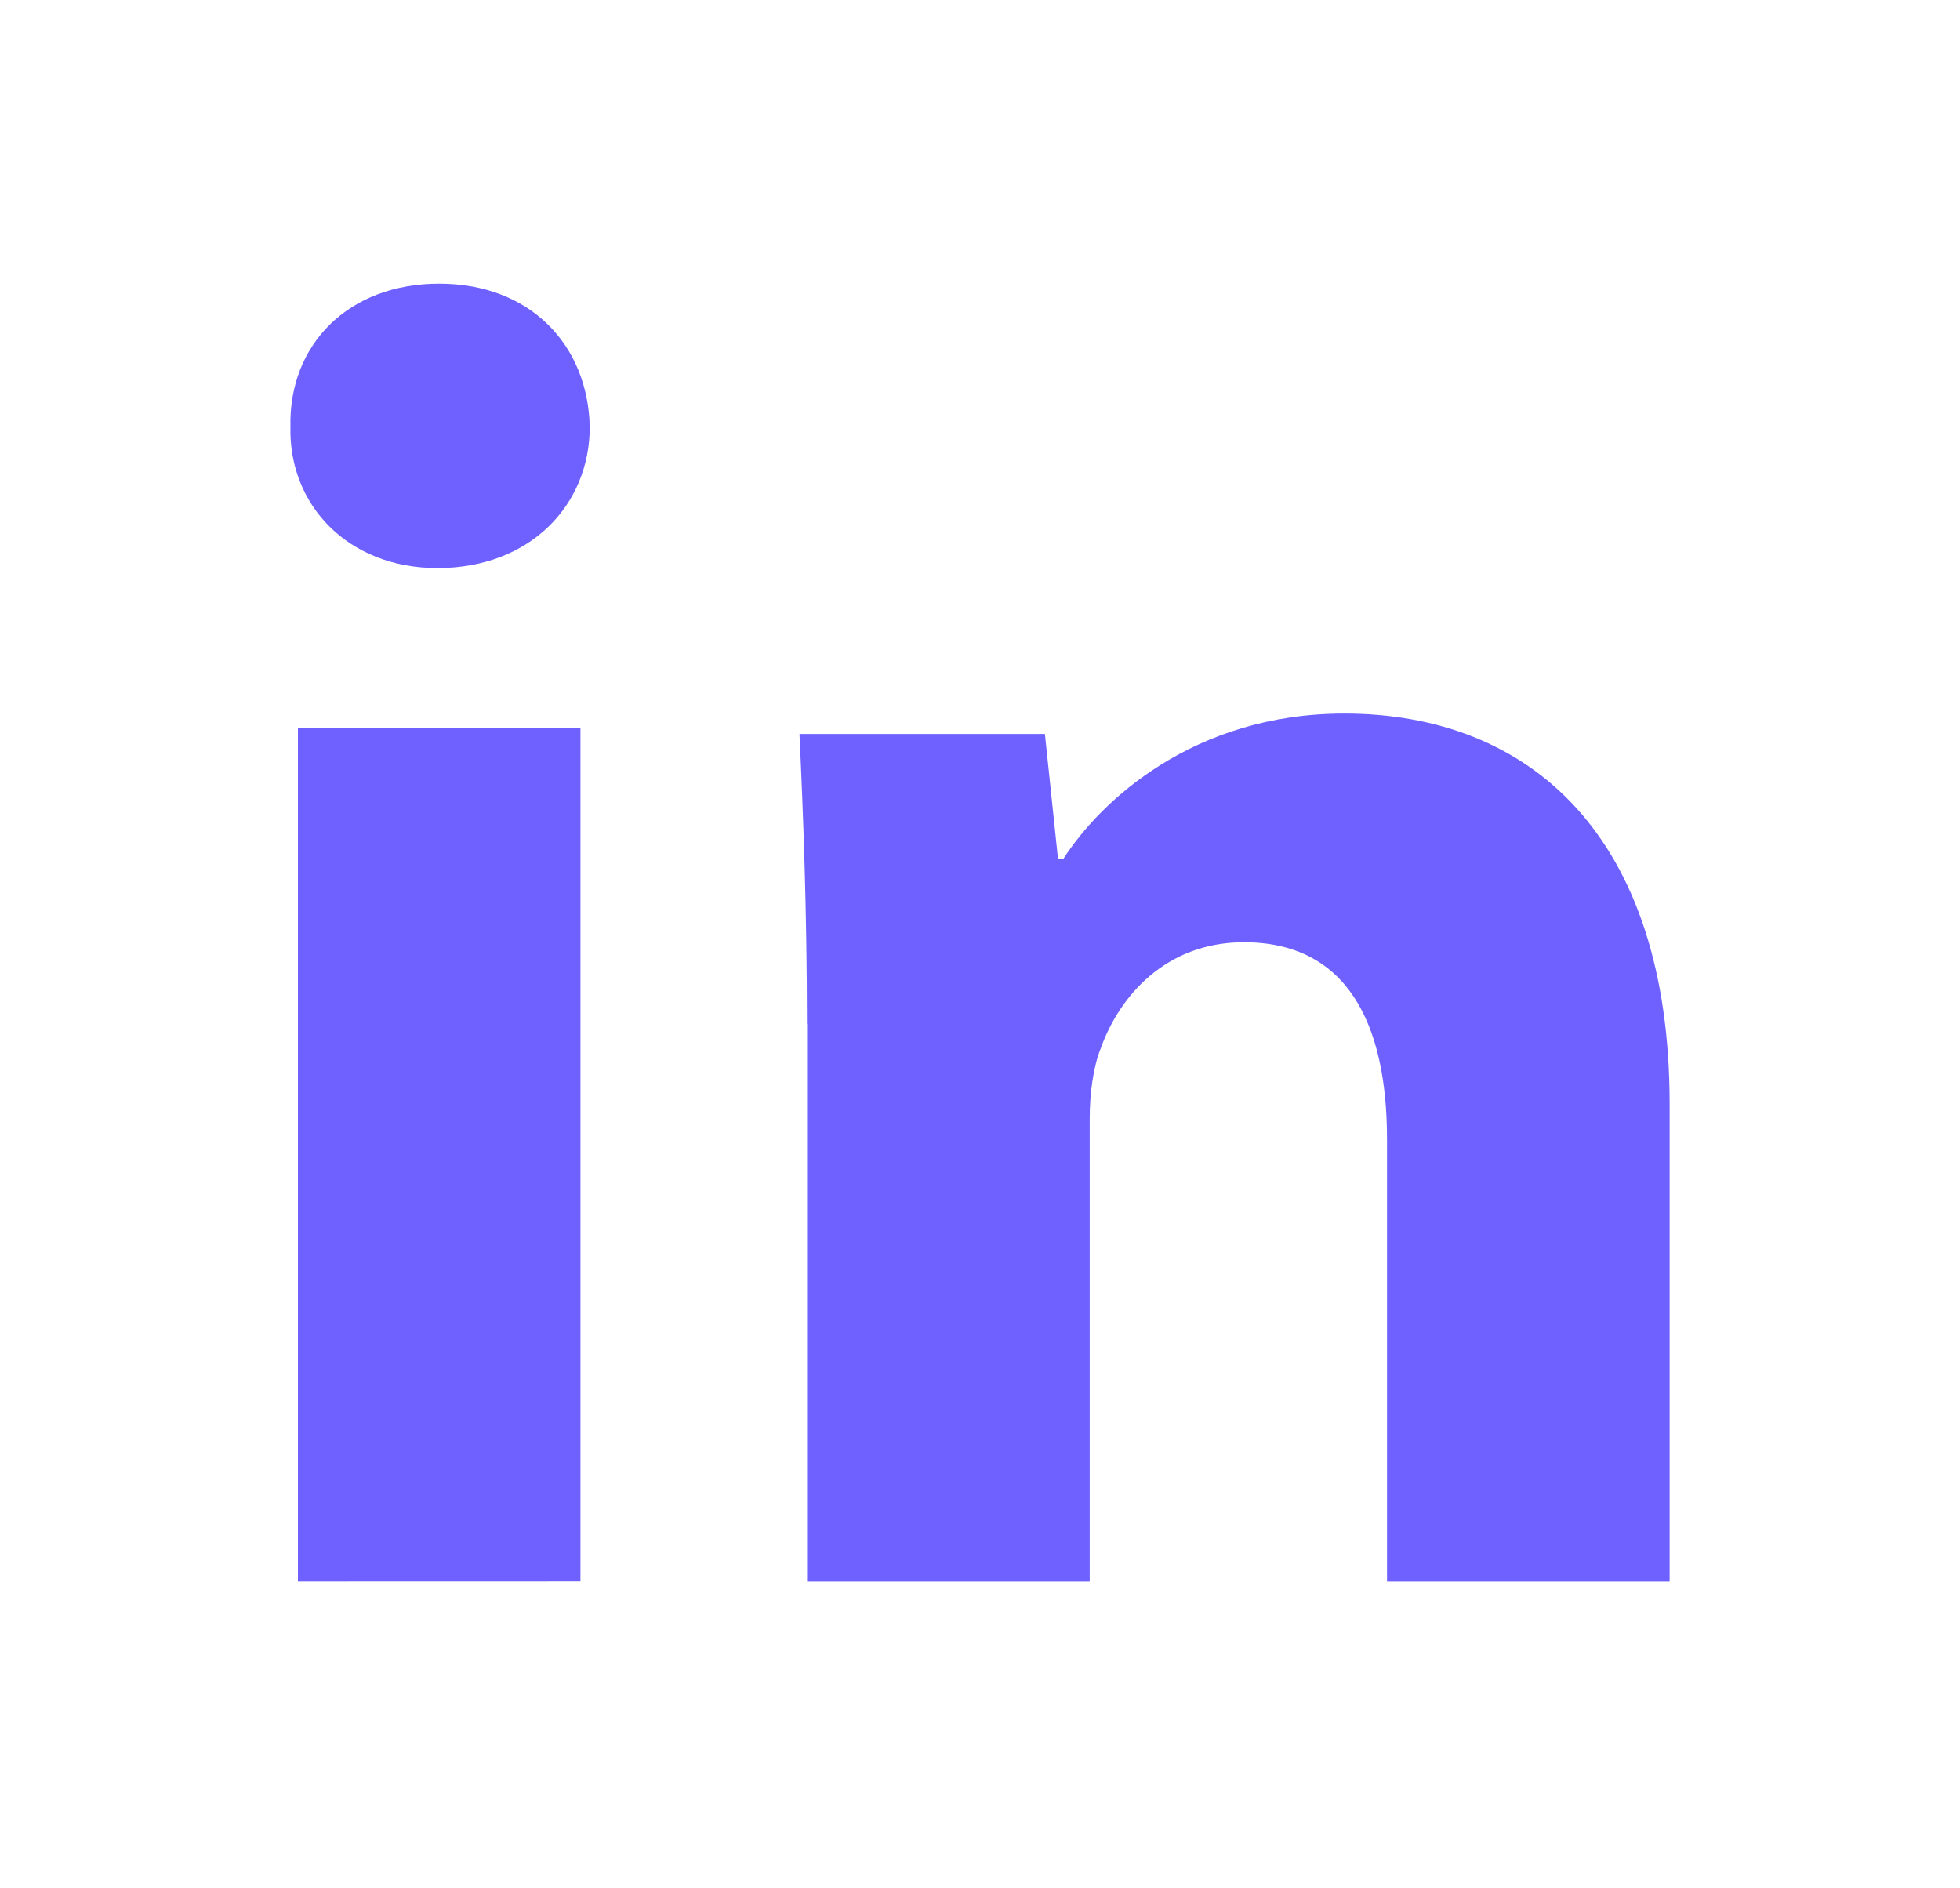
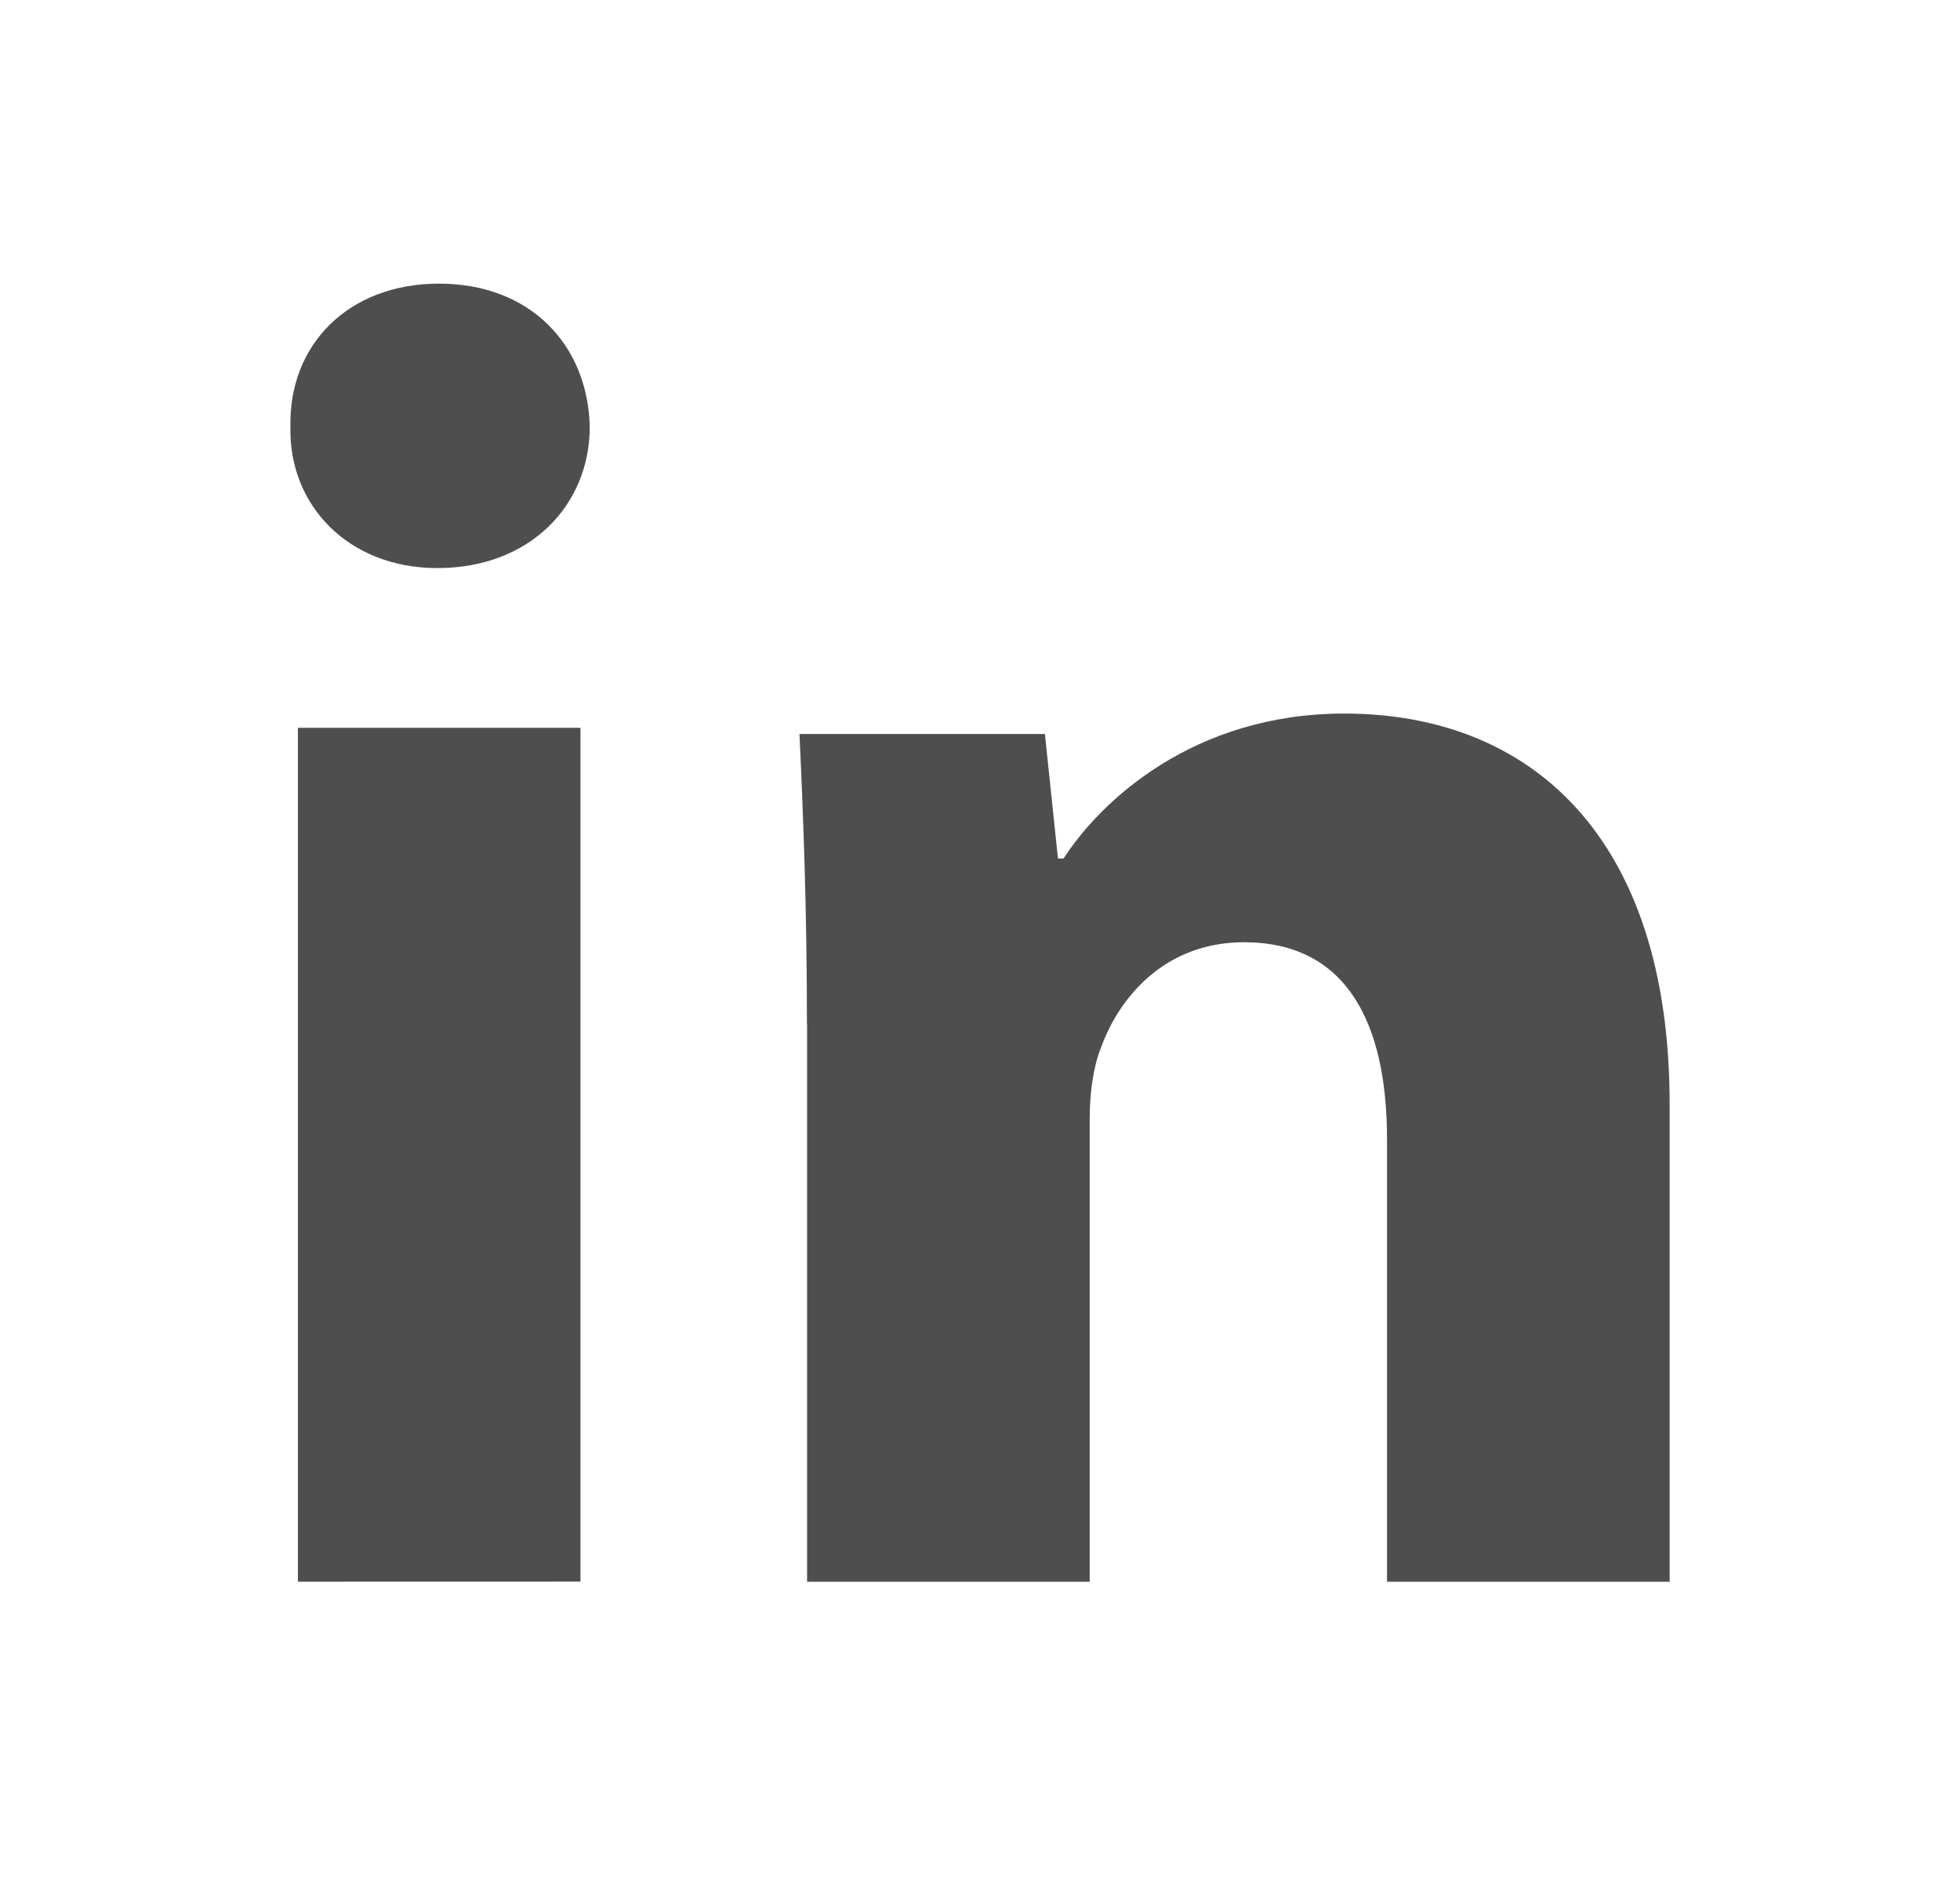
<svg xmlns="http://www.w3.org/2000/svg" width="27" height="26" viewBox="0 0 27 26" fill="none">
-   <path fill-rule="evenodd" clip-rule="evenodd" d="M8.124 5.879C8.124 6.955 7.305 7.825 6.025 7.825C4.794 7.825 3.975 6.955 4.001 5.879C3.975 4.752 4.794 3.907 6.049 3.907C7.305 3.907 8.099 4.752 8.124 5.879ZM4.104 21.787V10.025H7.996V21.786L4.104 21.787Z" fill="#6E61FF" />
-   <path fill-rule="evenodd" clip-rule="evenodd" d="M11.116 14.106C11.116 12.544 11.065 11.212 11.013 10.11H14.394L14.574 11.826H14.651C15.163 11.032 16.444 9.829 18.518 9.829C21.079 9.829 23 11.52 23 15.207L23 21.788H19.107L19.107 15.694C19.107 14.08 18.544 12.979 17.136 12.979C16.06 12.979 15.42 13.722 15.164 14.438C15.061 14.695 15.011 15.053 15.011 15.412L15.011 21.788H11.118L11.118 14.106H11.116Z" fill="#6E61FF" />
+   <path fill-rule="evenodd" clip-rule="evenodd" d="M8.124 5.879C8.124 6.955 7.305 7.825 6.025 7.825C4.794 7.825 3.975 6.955 4.001 5.879C3.975 4.752 4.794 3.907 6.049 3.907C7.305 3.907 8.099 4.752 8.124 5.879ZM4.104 21.787V10.025H7.996V21.786L4.104 21.787Z" fill="#4E4E4E" />
+   <path fill-rule="evenodd" clip-rule="evenodd" d="M11.116 14.106C11.116 12.544 11.065 11.212 11.013 10.11H14.394L14.574 11.826H14.651C15.163 11.032 16.444 9.829 18.518 9.829C21.079 9.829 23 11.52 23 15.207L23 21.788H19.107L19.107 15.694C19.107 14.08 18.544 12.979 17.136 12.979C16.06 12.979 15.42 13.722 15.164 14.438C15.061 14.695 15.011 15.053 15.011 15.412L15.011 21.788H11.118L11.118 14.106H11.116Z" fill="#4E4E4E" />
</svg>
